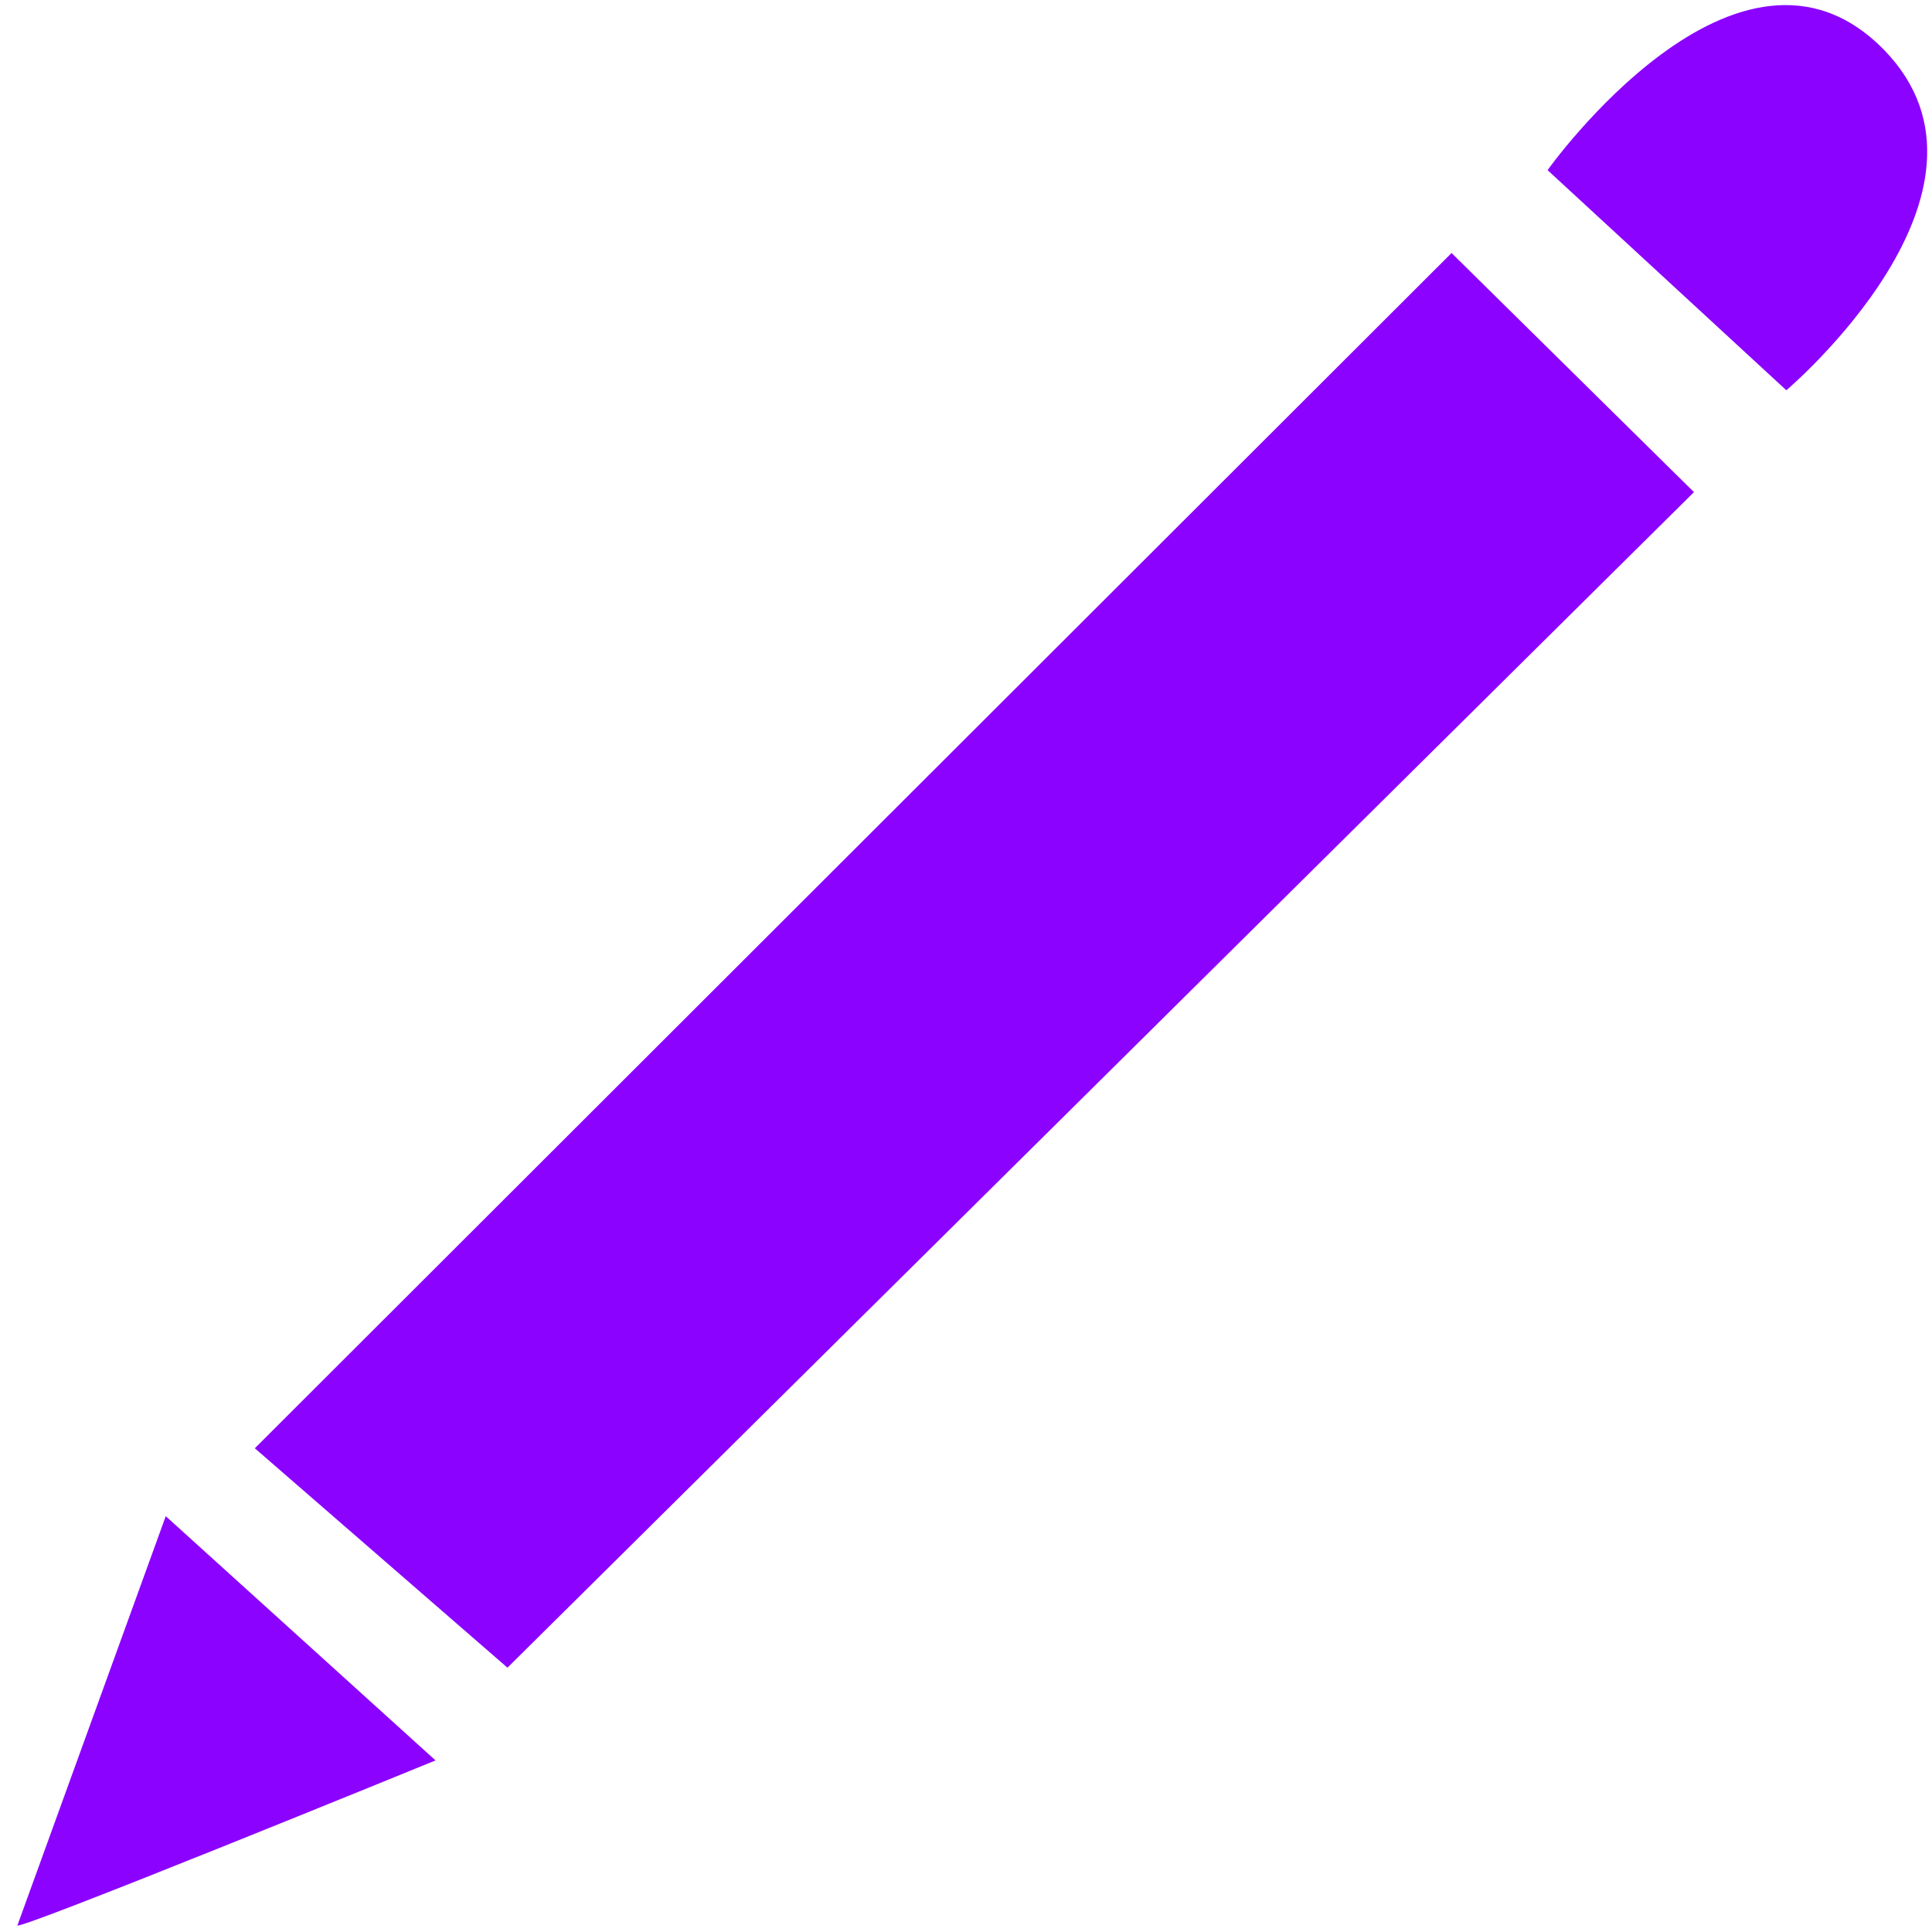
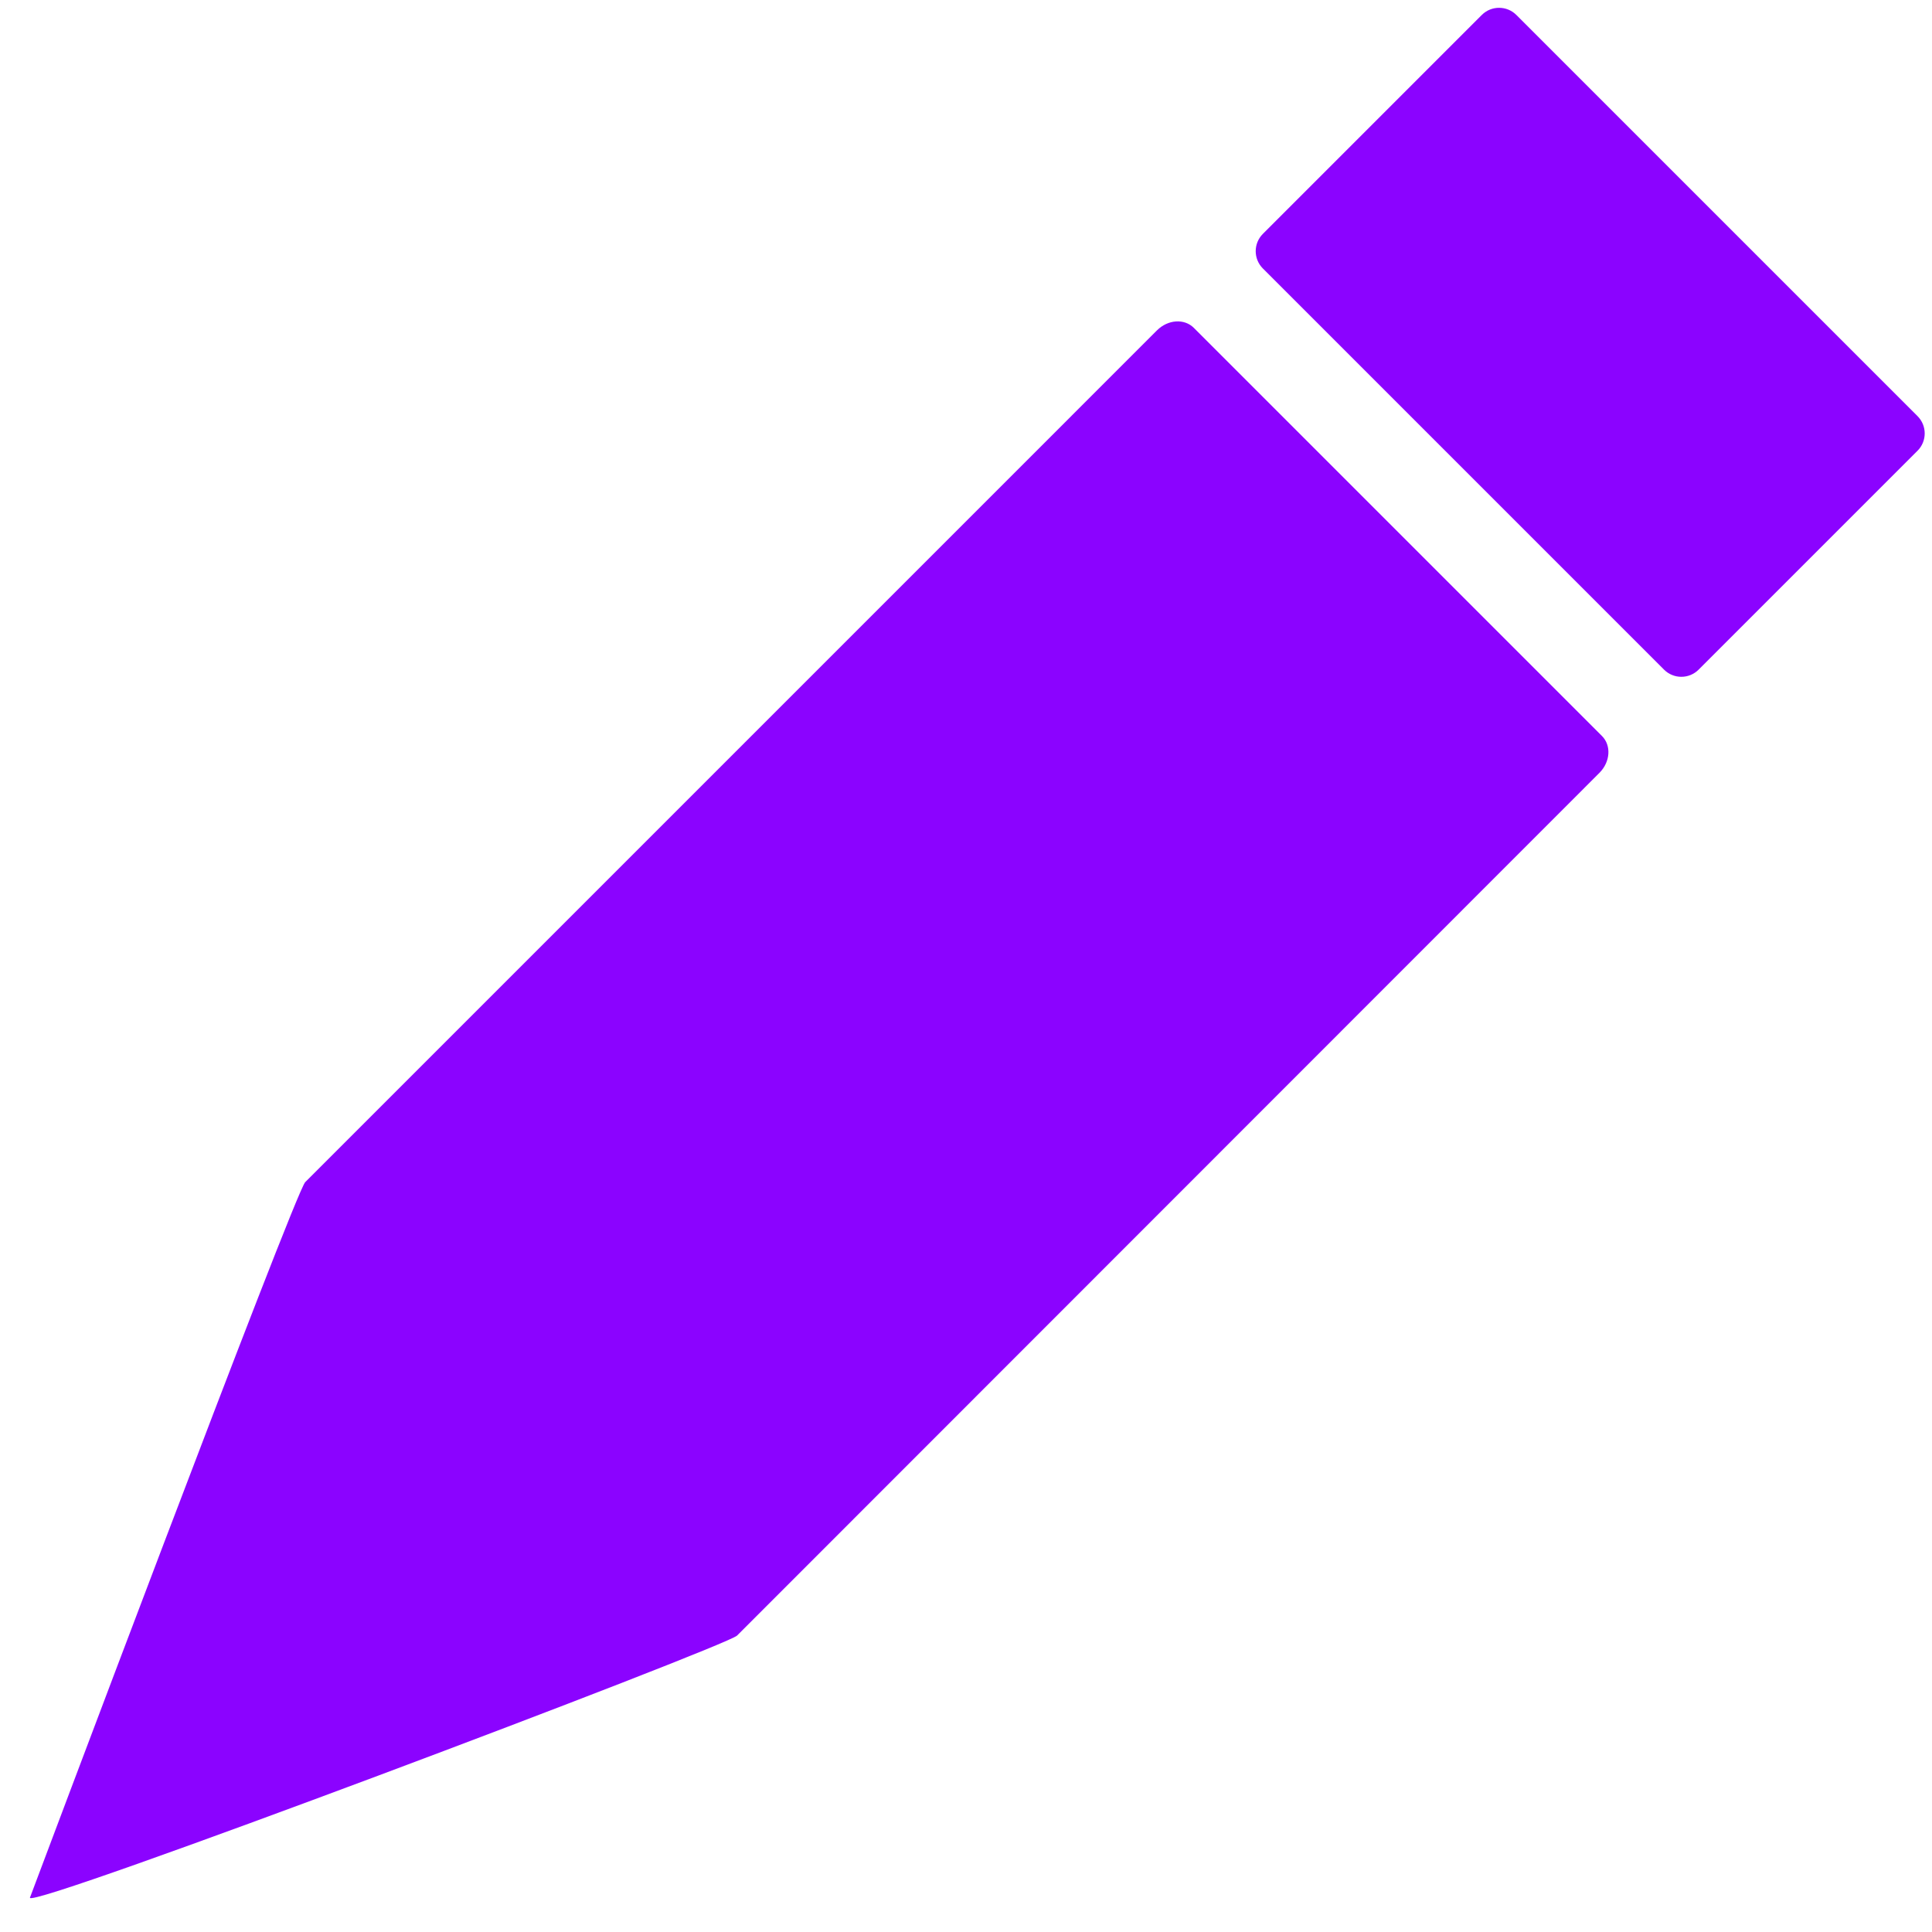
<svg xmlns="http://www.w3.org/2000/svg" width="20" height="20" viewBox="0 0 5.292 5.292" version="1.1" id="svg8">
  <defs id="defs2">
    </defs>
  <g id="layer1" style="opacity:0.989">
-     <path id="rect887" style="opacity:0.995;fill:#8a00ff;fill-opacity:1;fill-rule:evenodd;stroke:none;stroke-width:0.7;stroke-linecap:round;stroke-linejoin:round;stroke-miterlimit:4;stroke-dasharray:none;stroke-opacity:1;paint-order:markers stroke fill" d="M 1.193,4.822 0.454,4.153 0.048,5.273 C 0.019,5.302 1.193,4.822 1.193,4.822 Z" />
-     <path id="path901" style="opacity:0.995;fill:#8a00ff;fill-opacity:1;fill-rule:evenodd;stroke:none;stroke-width:0.7;stroke-linecap:round;stroke-linejoin:round;stroke-miterlimit:4;stroke-dasharray:none;stroke-opacity:1;paint-order:markers stroke fill" d="M 3.976,0.693 0.698,3.967 1.39,4.568 4.64,1.348 Z" />
-     <path id="path893" style="opacity:0.995;fill:#8a00ff;fill-opacity:1;fill-rule:evenodd;stroke:none;stroke-width:0.7;stroke-linecap:round;stroke-linejoin:round;stroke-miterlimit:4;stroke-dasharray:none;stroke-opacity:1;paint-order:markers stroke fill" d="M 4.239,0.466 4.893,1.069 c 0,0 0.644,-0.545 0.268,-0.932 C 4.763,-0.271 4.239,0.466 4.239,0.466 Z" />
+     <path id="rect841" style="opacity:0.995;fill:#8a00ff;fill-opacity:1;fill-rule:evenodd;stroke:none;stroke-width:0.3;stroke-linecap:round;stroke-linejoin:round;stroke-miterlimit:4;stroke-dasharray:none;paint-order:markers fill stroke" d="m 3.27,0.898 1.118,1.118 c 0.026,0.026 0.023,0.071 -0.007,0.101 L 2.019,4.48 c -0.03,0.03 -1.946,0.754 -1.937,0.718 0,0 0.725,-1.93 0.754,-1.96 L 3.169,0.905 c 0.03,-0.03 0.075,-0.033 0.101,-0.007 z" />
+     <rect style="opacity:0.995;fill:#8a00ff;fill-opacity:1;fill-rule:evenodd;stroke:none;stroke-width:0.3;stroke-linecap:round;stroke-linejoin:round;stroke-miterlimit:4;stroke-dasharray:none;paint-order:markers fill stroke" id="rect880" width="1.688" height="0.982" x="2.899" y="-2.908" rx="0.067" ry="0.067" transform="rotate(45)" />
  </g>
</svg>
